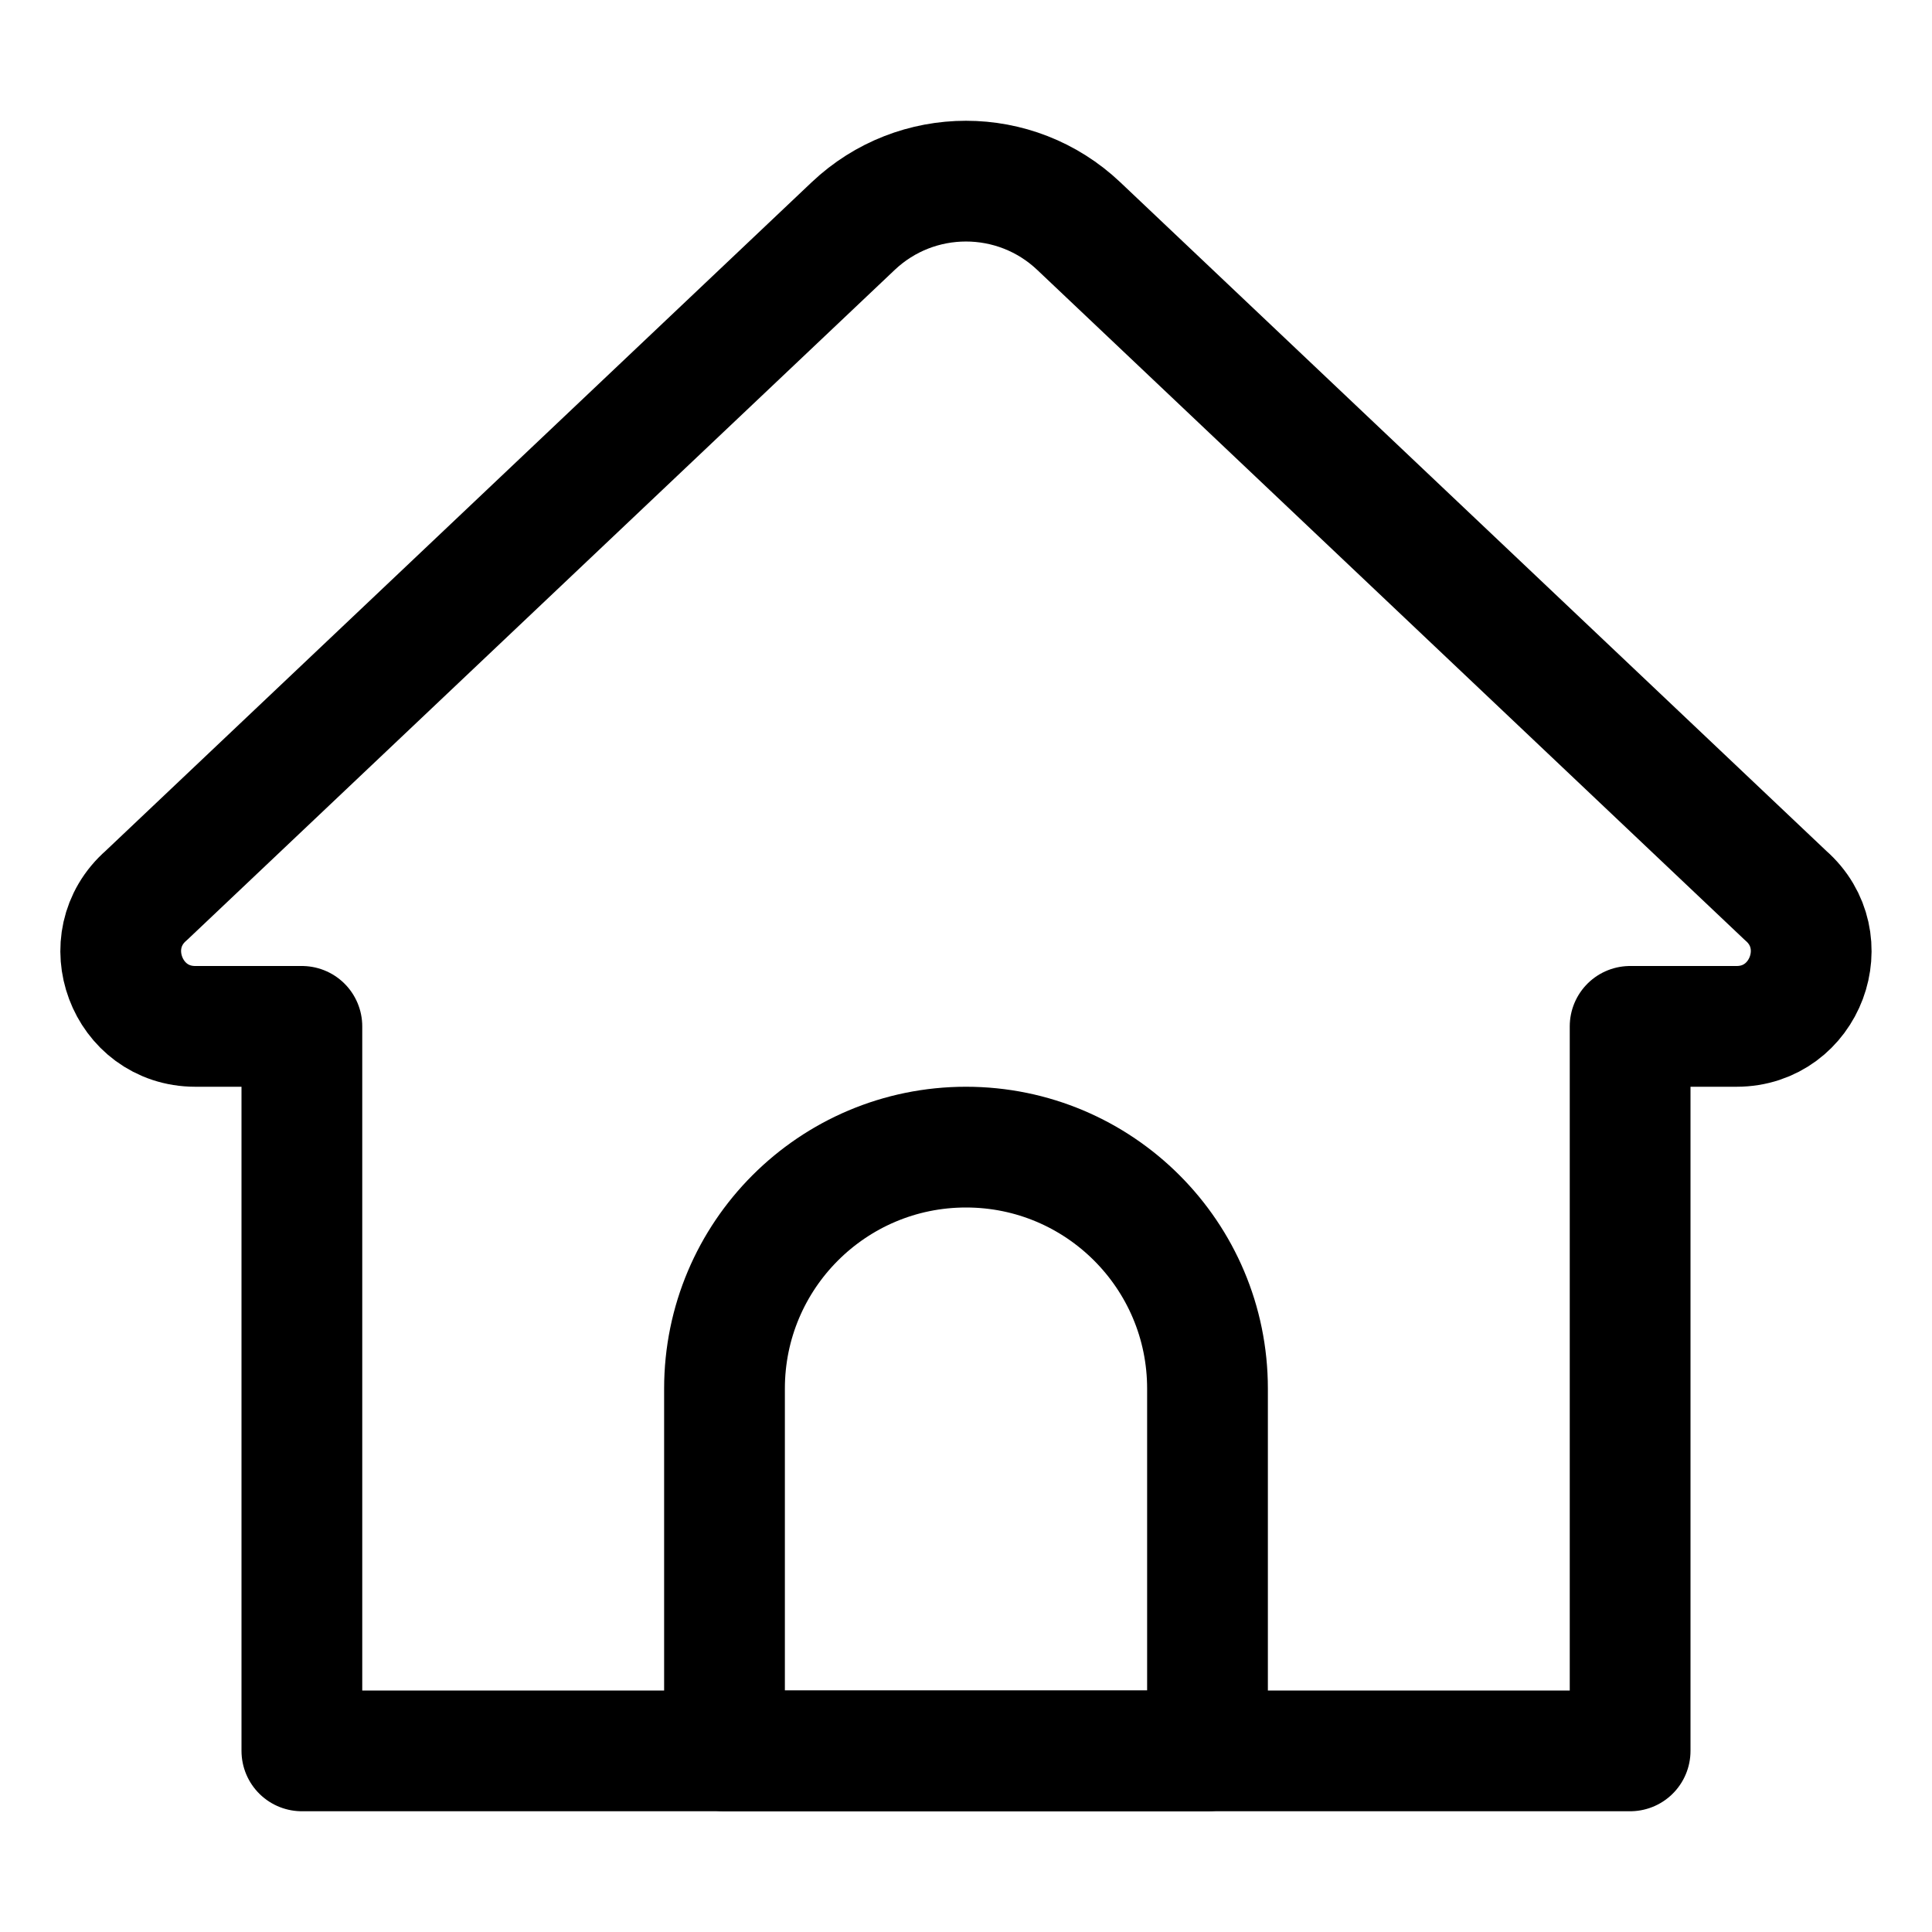
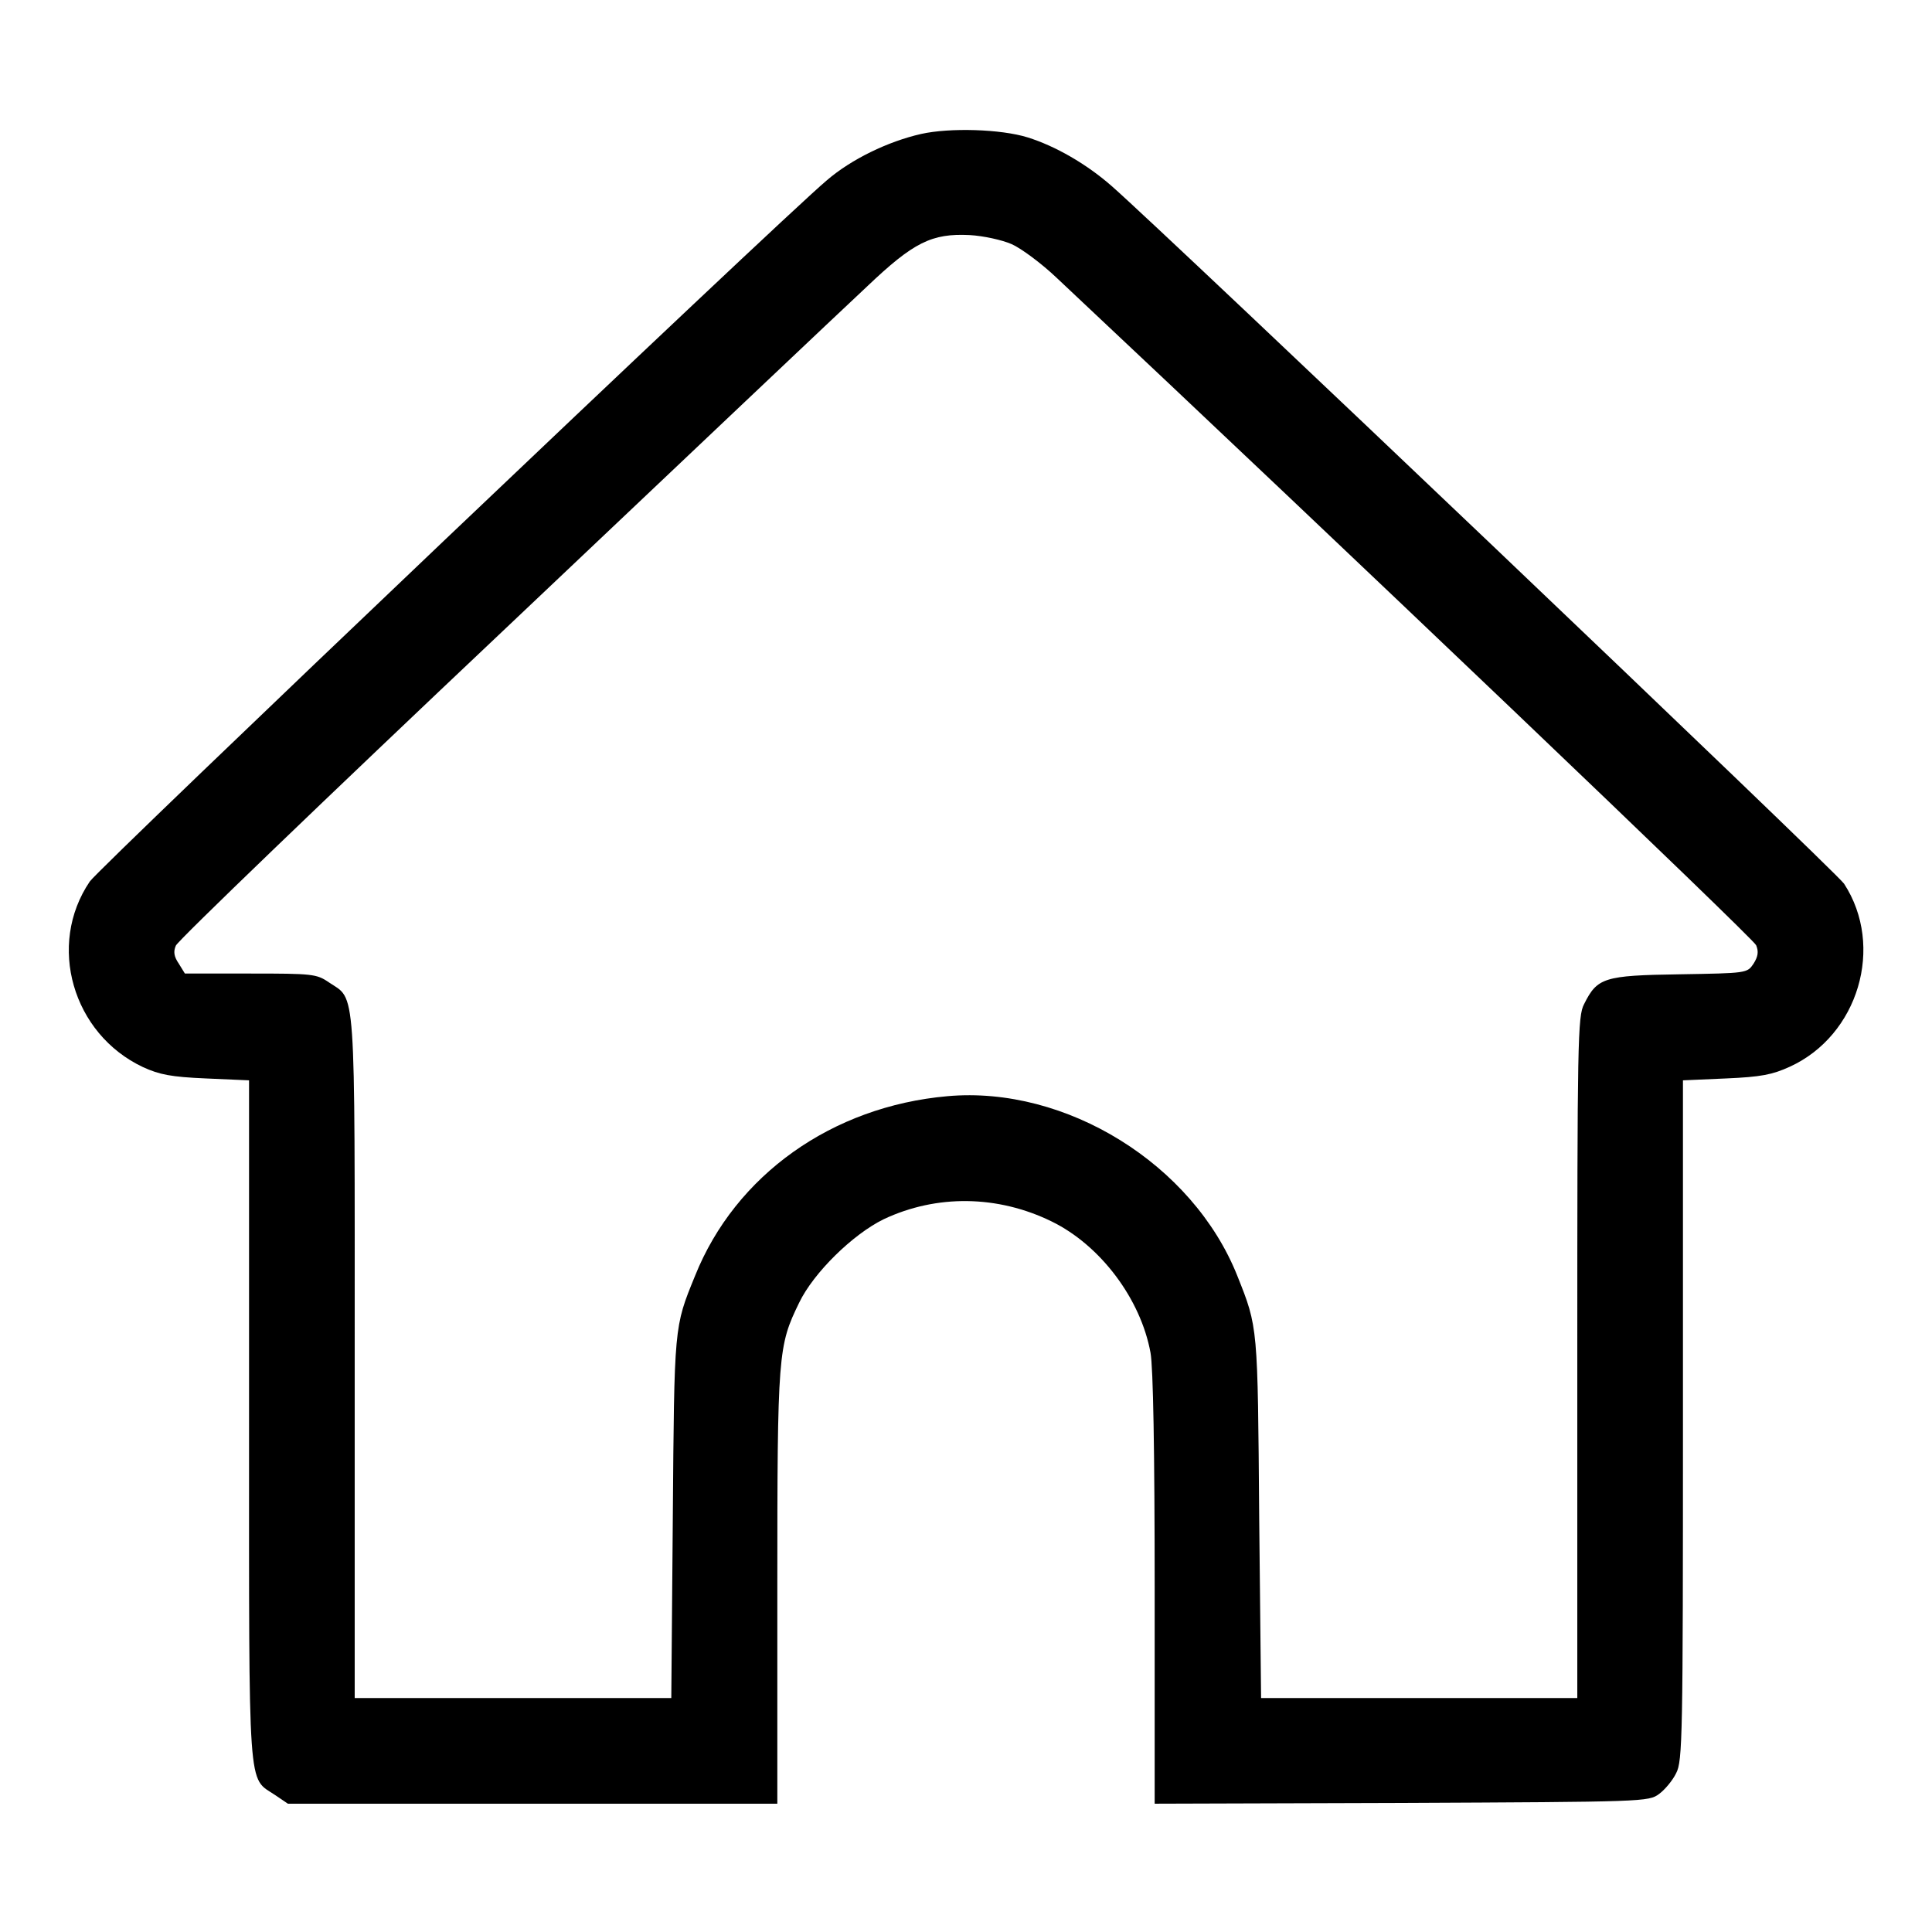
- <svg xmlns="http://www.w3.org/2000/svg" width="256px" height="256px" viewBox="0 0 32 32" enable-background="new 0 0 32 32" id="Editable-line" version="1.1" xml:space="preserve" fill="#000000">
-   <g id="SVGRepo_bgCarrier" stroke-width="0" />
-   <g id="SVGRepo_tracerCarrier" stroke-linecap="round" stroke-linejoin="round" />
-   <g id="SVGRepo_iconCarrier">
-     <path d=" M27,29H5V17H3.235c-1.138,0-1.669-1.419-0.812-2.168L14.131,3.745c1.048-0.993,2.689-0.993,3.737,0l11.707,11.087 C30.433,15.58,29.902,17,28.763,17H27V29z" fill="none" id="XMLID_1_" stroke="#000000" stroke-linecap="round" stroke-linejoin="round" stroke-miterlimit="10" stroke-width="2" />
-     <path d=" M20,29h-8v-6c0-2.209,1.791-4,4-4h0c2.209,0,4,1.791,4,4V29z" fill="none" id="XMLID_2_" stroke="#000000" stroke-linecap="round" stroke-linejoin="round" stroke-miterlimit="10" stroke-width="2" />
+ <svg xmlns="http://www.w3.org/2000/svg" version="1.0" width="512pt" height="512pt" viewBox="0 0 512 512" preserveAspectRatio="xMidYMid meet">
+   <g transform="translate(0,512) scale(0.1,-0.1)" fill="#000000" stroke="none">
+     <path d="M2441 4765 c-88 -20 -185 -67 -250 -123 -125 -105 -1928 -1821 -1953 -1858 -114 -168 -46 -404 141 -492 44 -20 74 -26 167 -30 l114 -5 0 -901 c0 -1005 -4 -944 69 -993 l34 -23 648 0 649 0 0 573 c0 623 2 640 58 755 38 79 142 181 224 221 140 66 302 64 445 -6 129 -63 236 -205 262 -348 7 -38 11 -260 11 -627 l0 -568 654 2 c644 3 655 3 683 24 15 11 36 36 45 55 17 32 18 97 18 935 l0 901 114 5 c93 4 123 10 169 31 182 83 252 319 144 485 -20 31 -1798 1724 -1941 1849 -66 58 -149 106 -223 129 -71 22 -206 26 -282 9z m240 -292 c25 -11 79 -51 119 -89 756 -710 1847 -1751 1854 -1769 7 -17 5 -30 -7 -49 -17 -25 -17 -25 -196 -28 -201 -3 -218 -9 -253 -79 -17 -32 -18 -97 -18 -936 l0 -903 -419 0 -419 0 -5 478 c-4 510 -3 503 -58 641 -118 296 -454 504 -768 476 -306 -27 -562 -209 -669 -476 -56 -137 -55 -130 -59 -642 l-4 -477 -420 0 -419 0 0 903 c0 1006 4 945 -69 994 -32 22 -44 23 -207 23 l-174 0 -16 26 c-13 19 -15 32 -8 48 5 13 396 389 869 836 473 448 906 858 963 911 123 117 171 141 272 136 36 -2 86 -13 111 -24z" />
  </g>
</svg>
